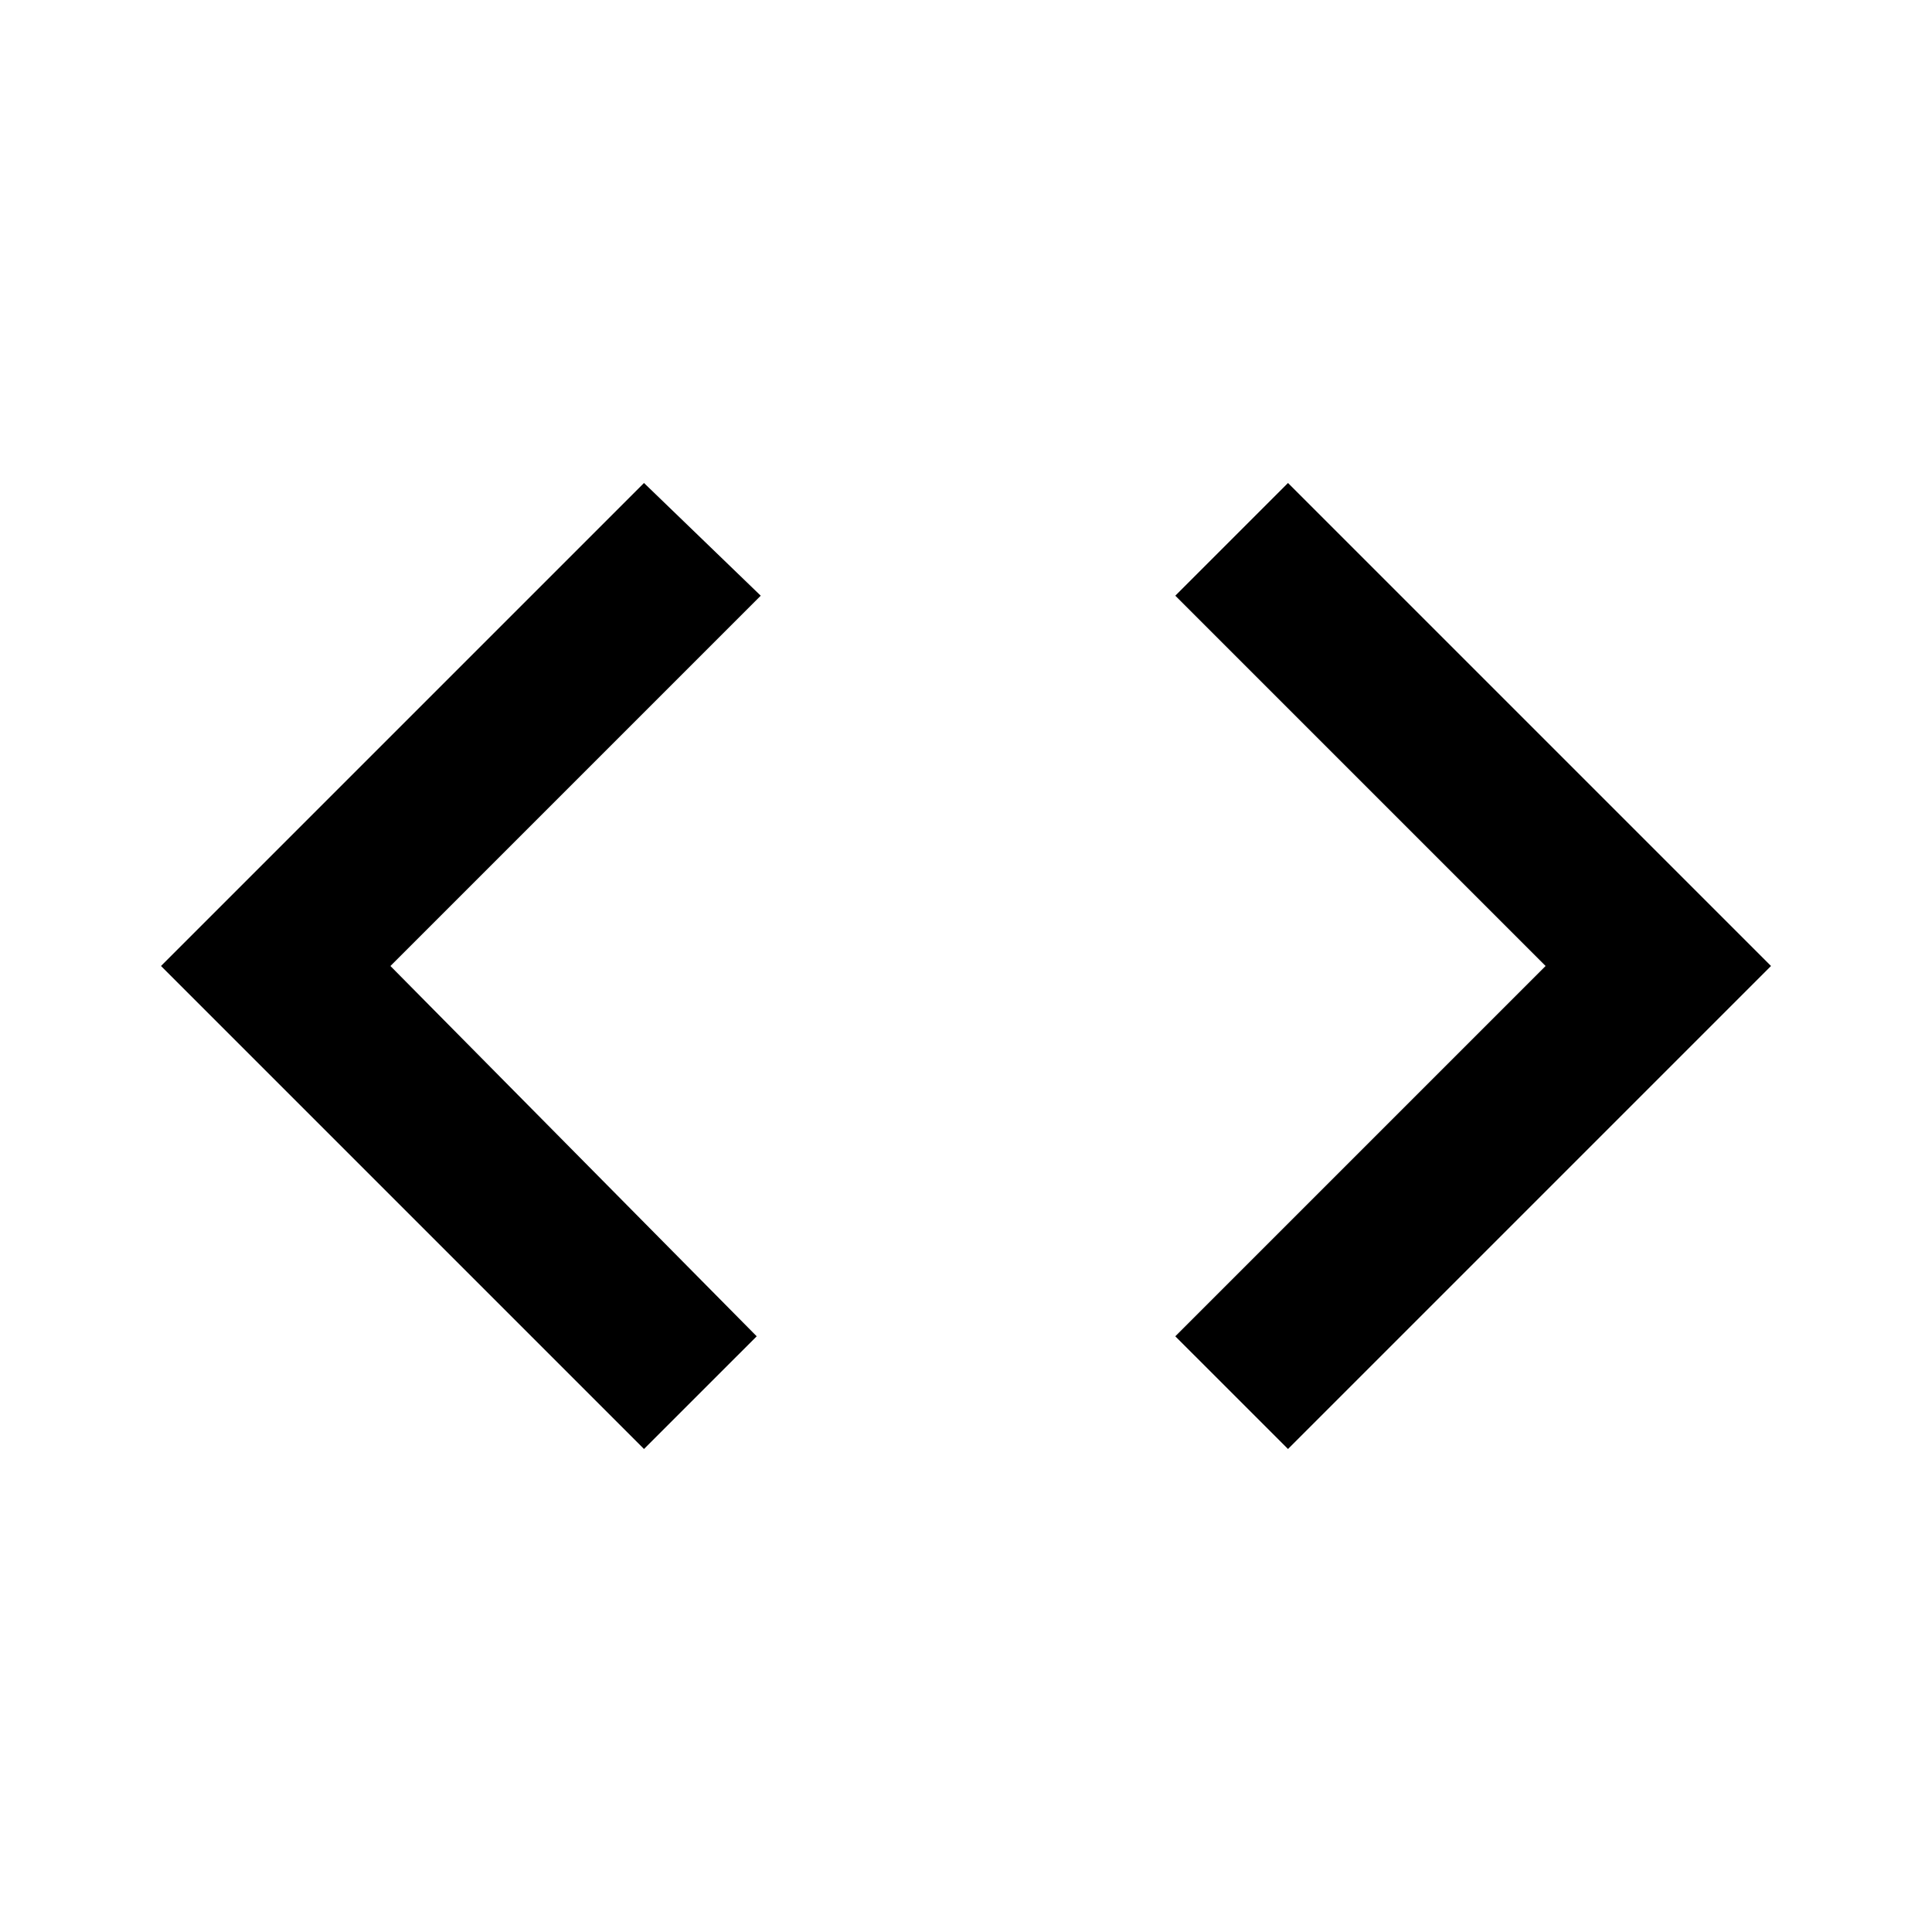
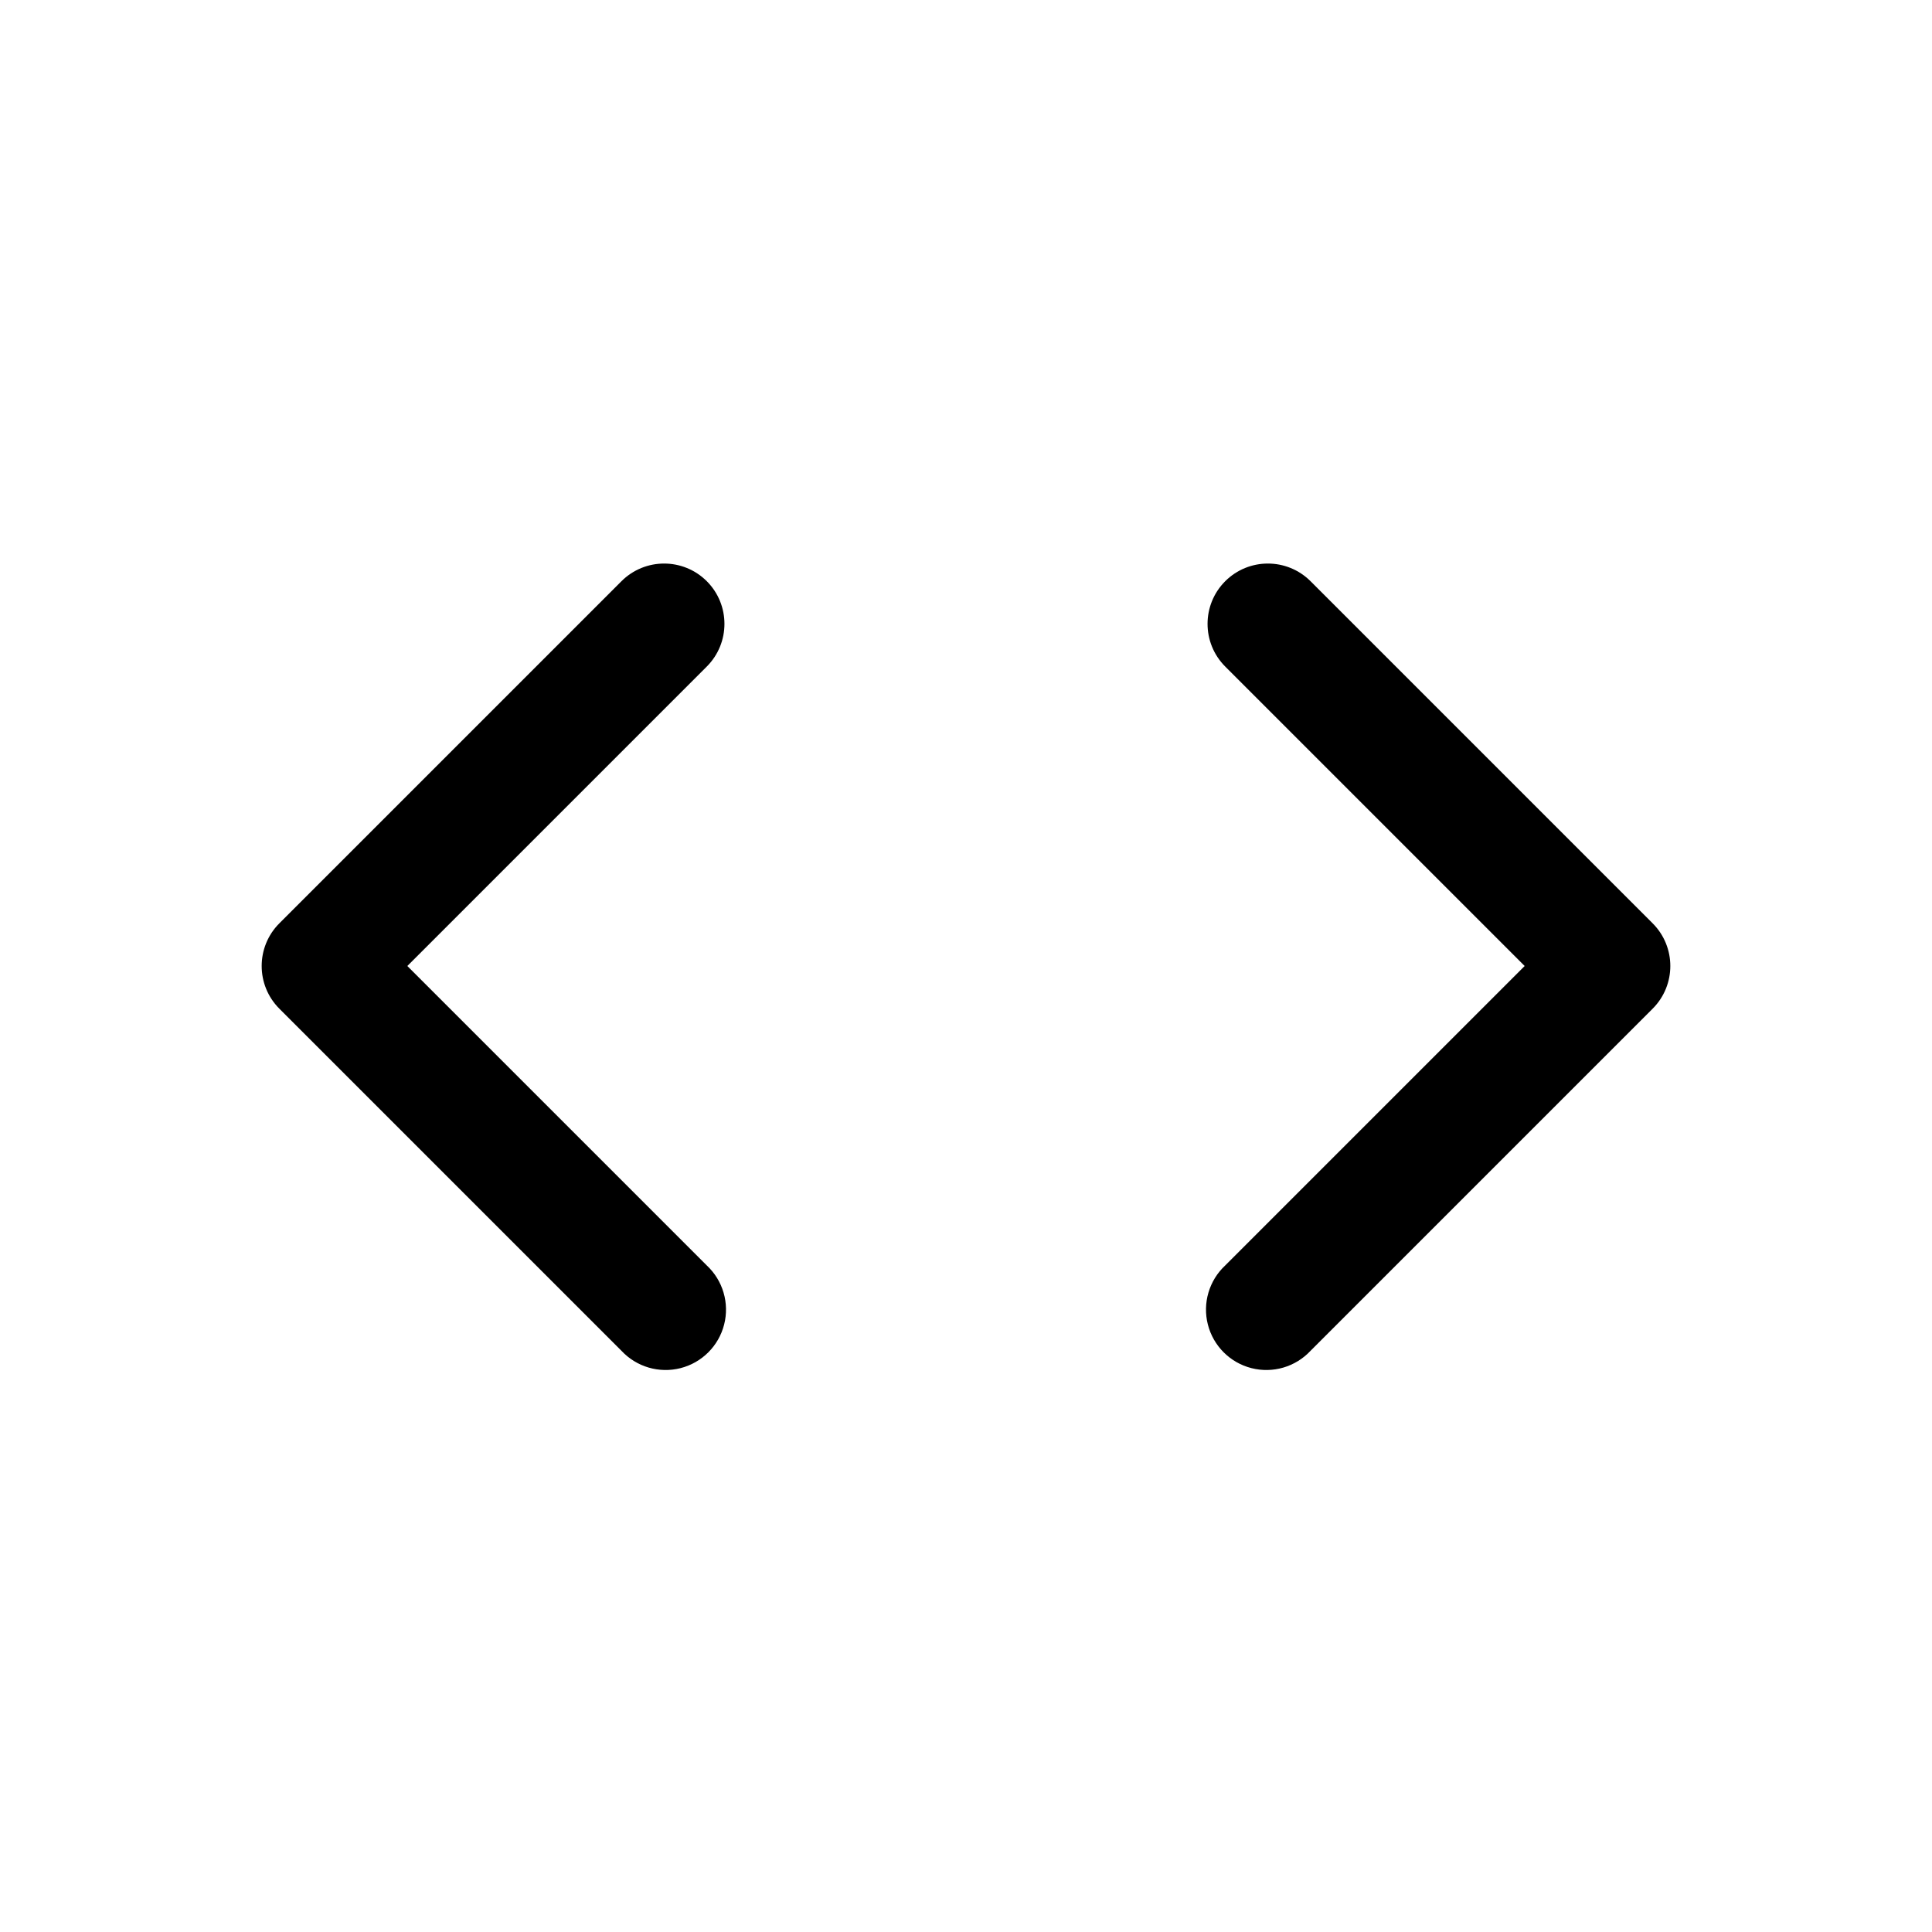
- <svg xmlns="http://www.w3.org/2000/svg" width="48" height="48" viewBox="0 0 48 48">
-   <path d="M18.8 33.2L9.7 24l9.2-9.2L16 12 4 24l12 12 2.8-2.8zm10.4 0l9.2-9.2-9.2-9.2L32 12l12 12-12 12-2.8-2.8z" />
+ <svg xmlns="http://www.w3.org/2000/svg" viewBox="0 0 24 24" fill="currentColor">
+   <path d="M8.78 7.22a.75.75 0 0 1 0 1.06L5.06 12l3.72 3.72a.75.75 0 1 1-1.06 1.06l-4.25-4.25a.75.75 0 0 1 0-1.06l4.25-4.25a.75.75 0 0 1 1.06 0zm6.44 0a.75.75 0 0 1 1.06 0l4.25 4.25a.75.75 0 0 1 0 1.06l-4.25 4.25a.75.75 0 1 1-1.06-1.06L18.94 12l-3.72-3.72a.75.75 0 0 1 0-1.06z" />
</svg>
